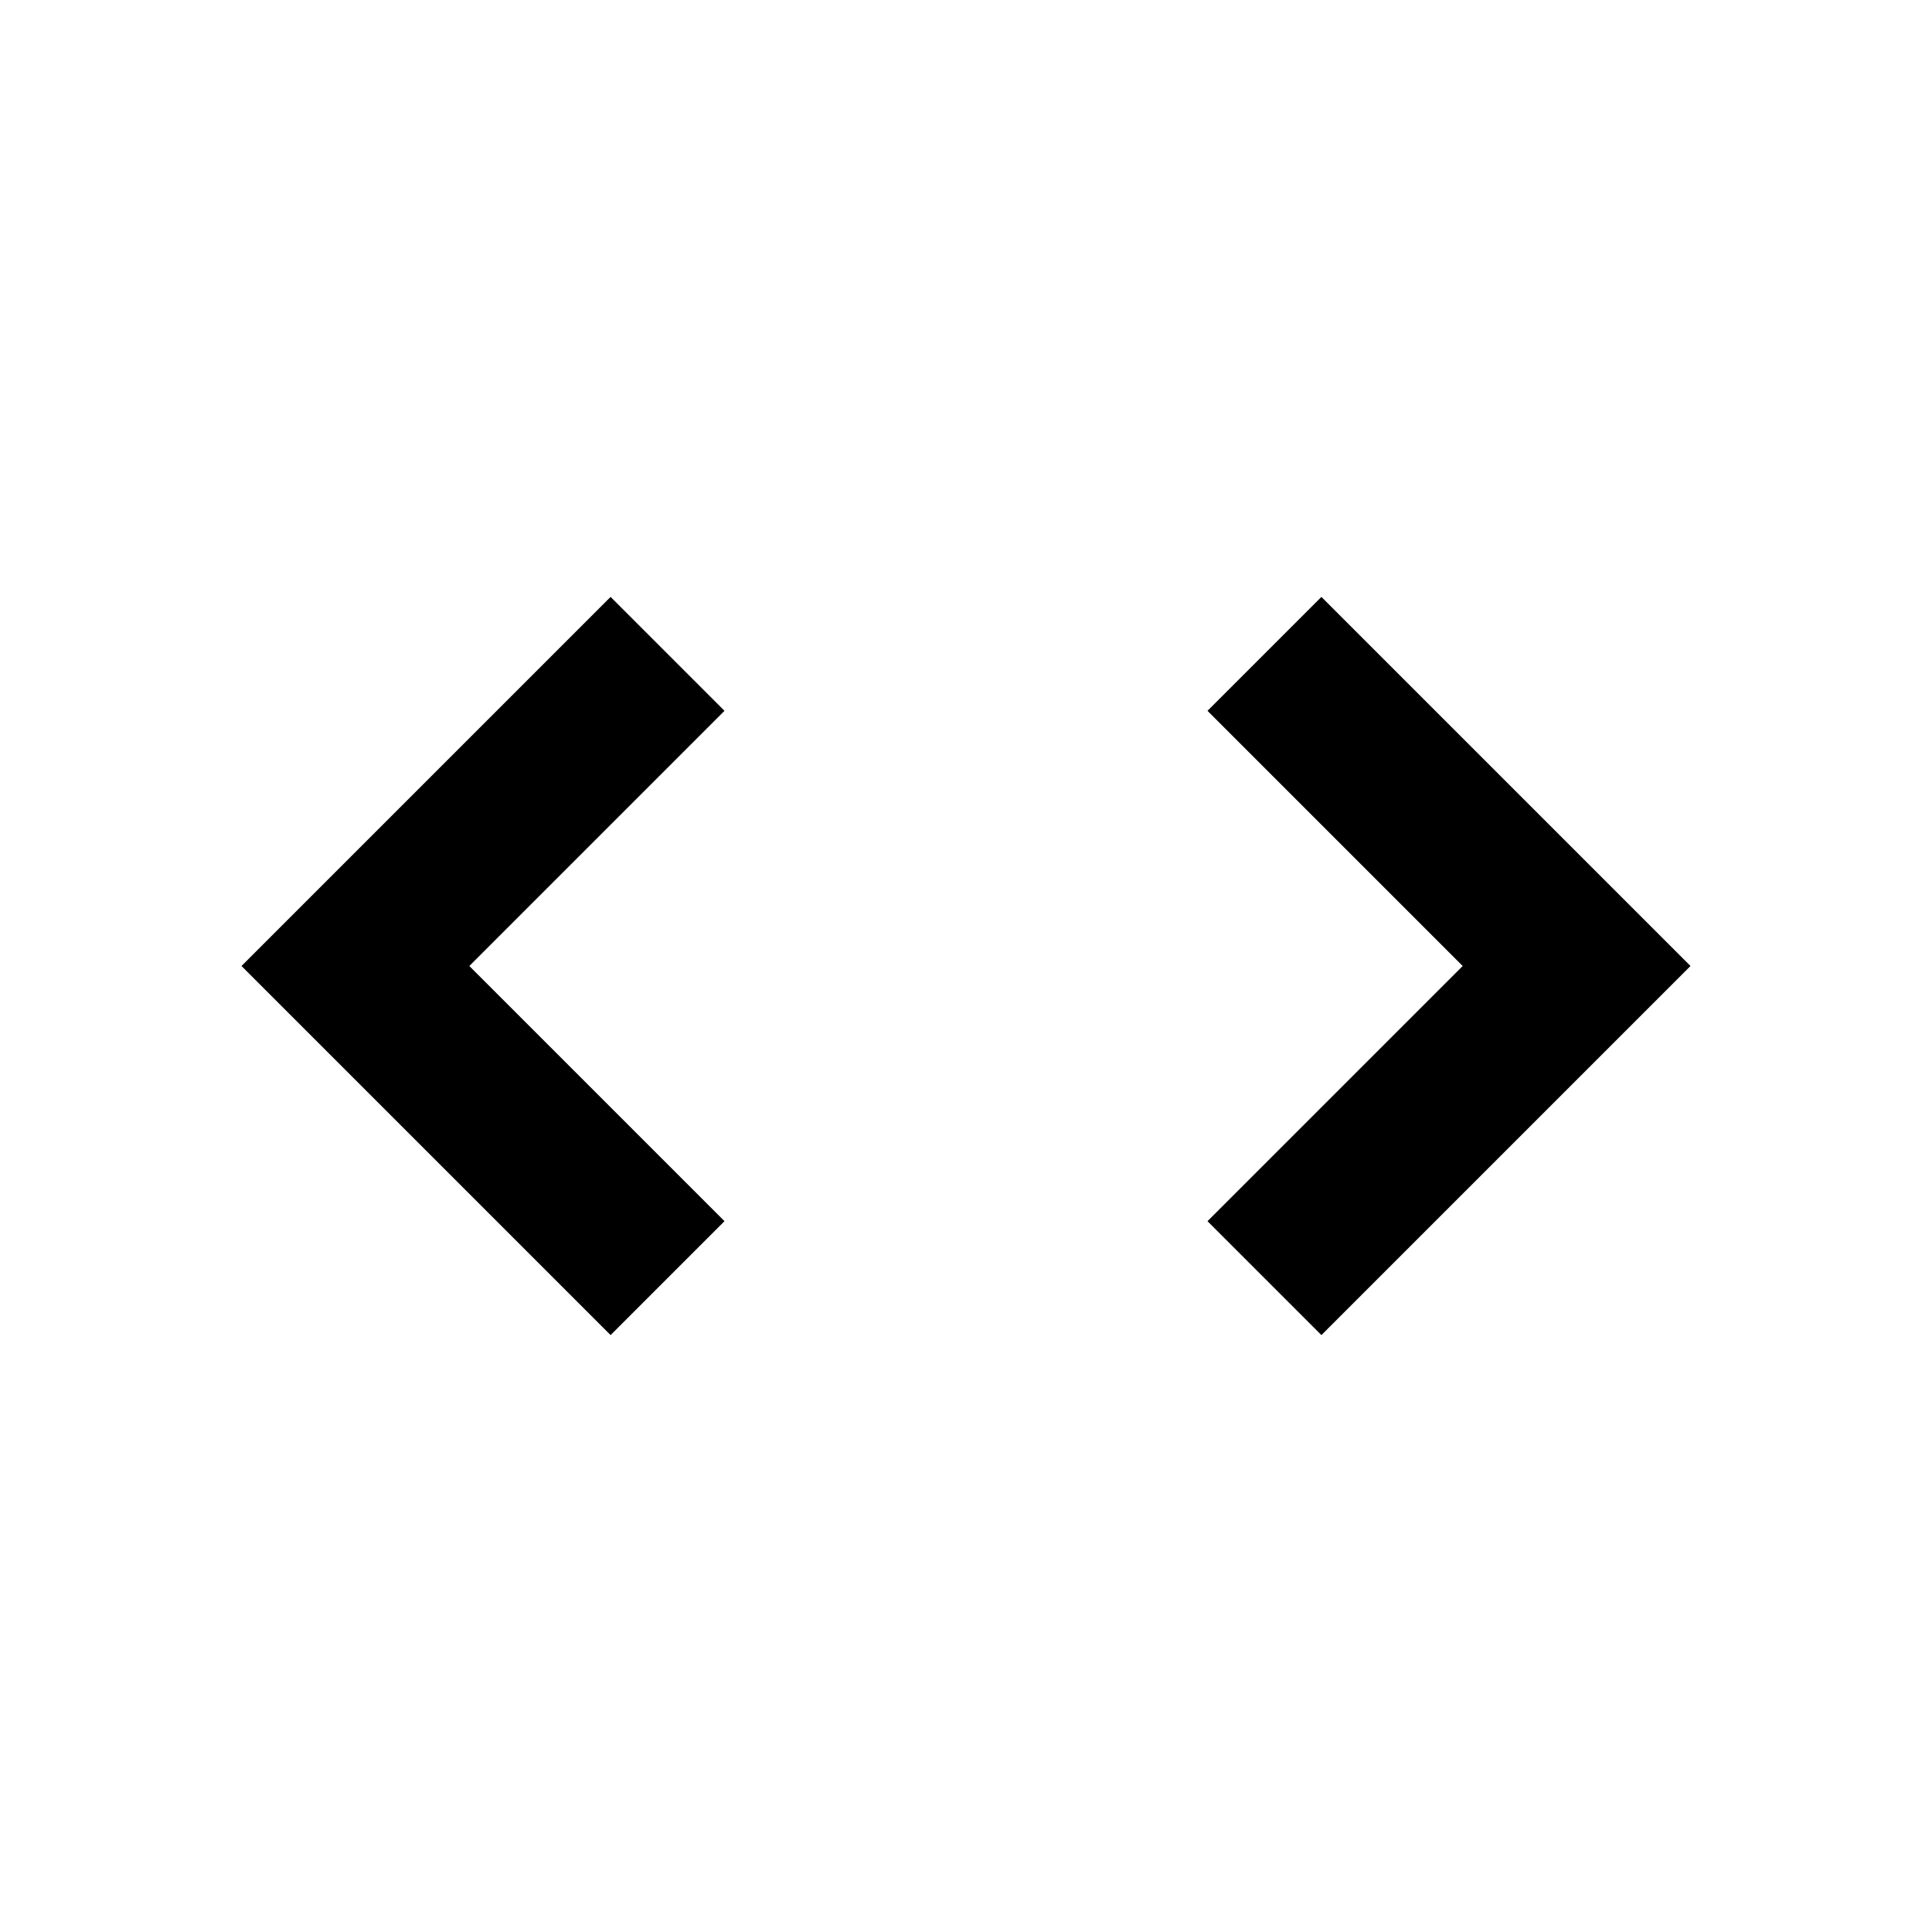
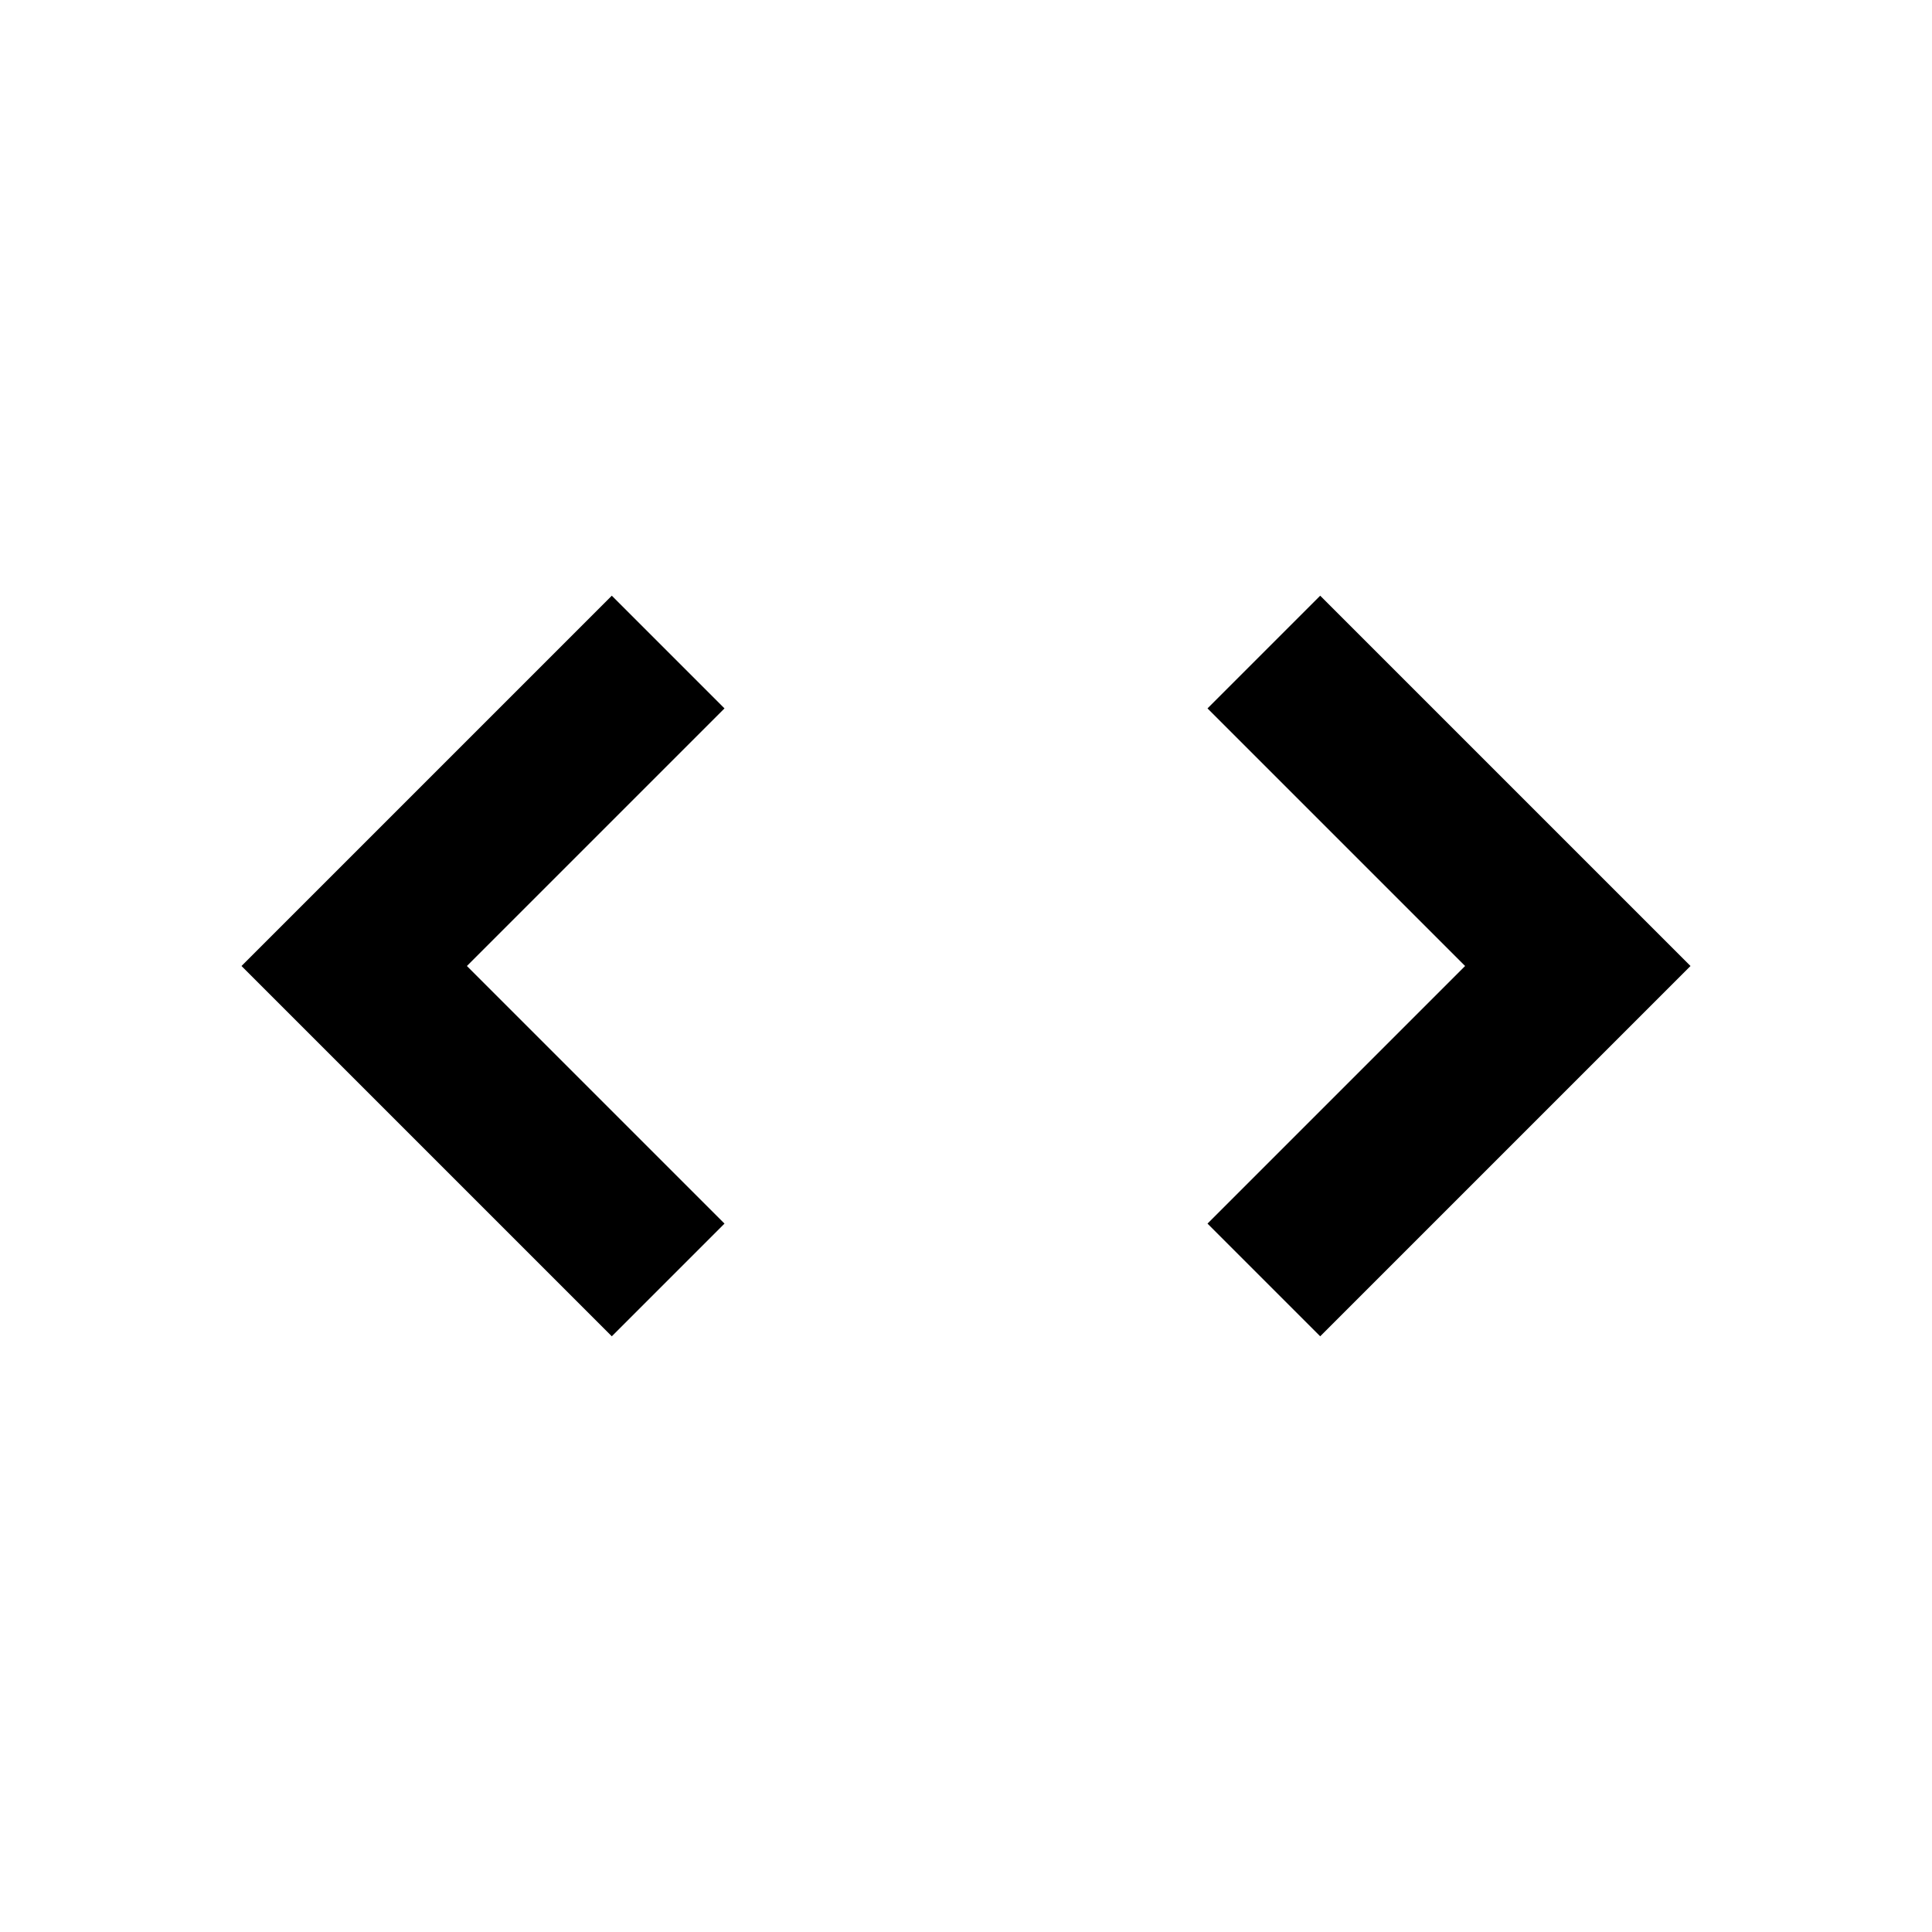
- <svg xmlns="http://www.w3.org/2000/svg" version="1.1" width="24" height="24" viewBox="0 0 24 24">
-   <path d="M18.17 12l-3.17 3.17 1.415 1.415 4.585-4.585-4.585-4.585-1.415 1.415 3.17 3.17zM5.83 12l3.17-3.17-1.415-1.415-4.585 4.585 4.585 4.585 1.415-1.415-3.17-3.17z" fill="#000" />
+ <svg xmlns="http://www.w3.org/2000/svg" width="24" height="24" viewBox="0 0 24 24">
+   <path d="M18.2 12L15 15.2l1.4 1.4L21 12l-4.6-4.6L15 8.8l3.2 3.2zM5.8 12L9 8.8 7.6 7.4 3 12l4.6 4.6L9 15.2 5.8 12z" />
</svg>
